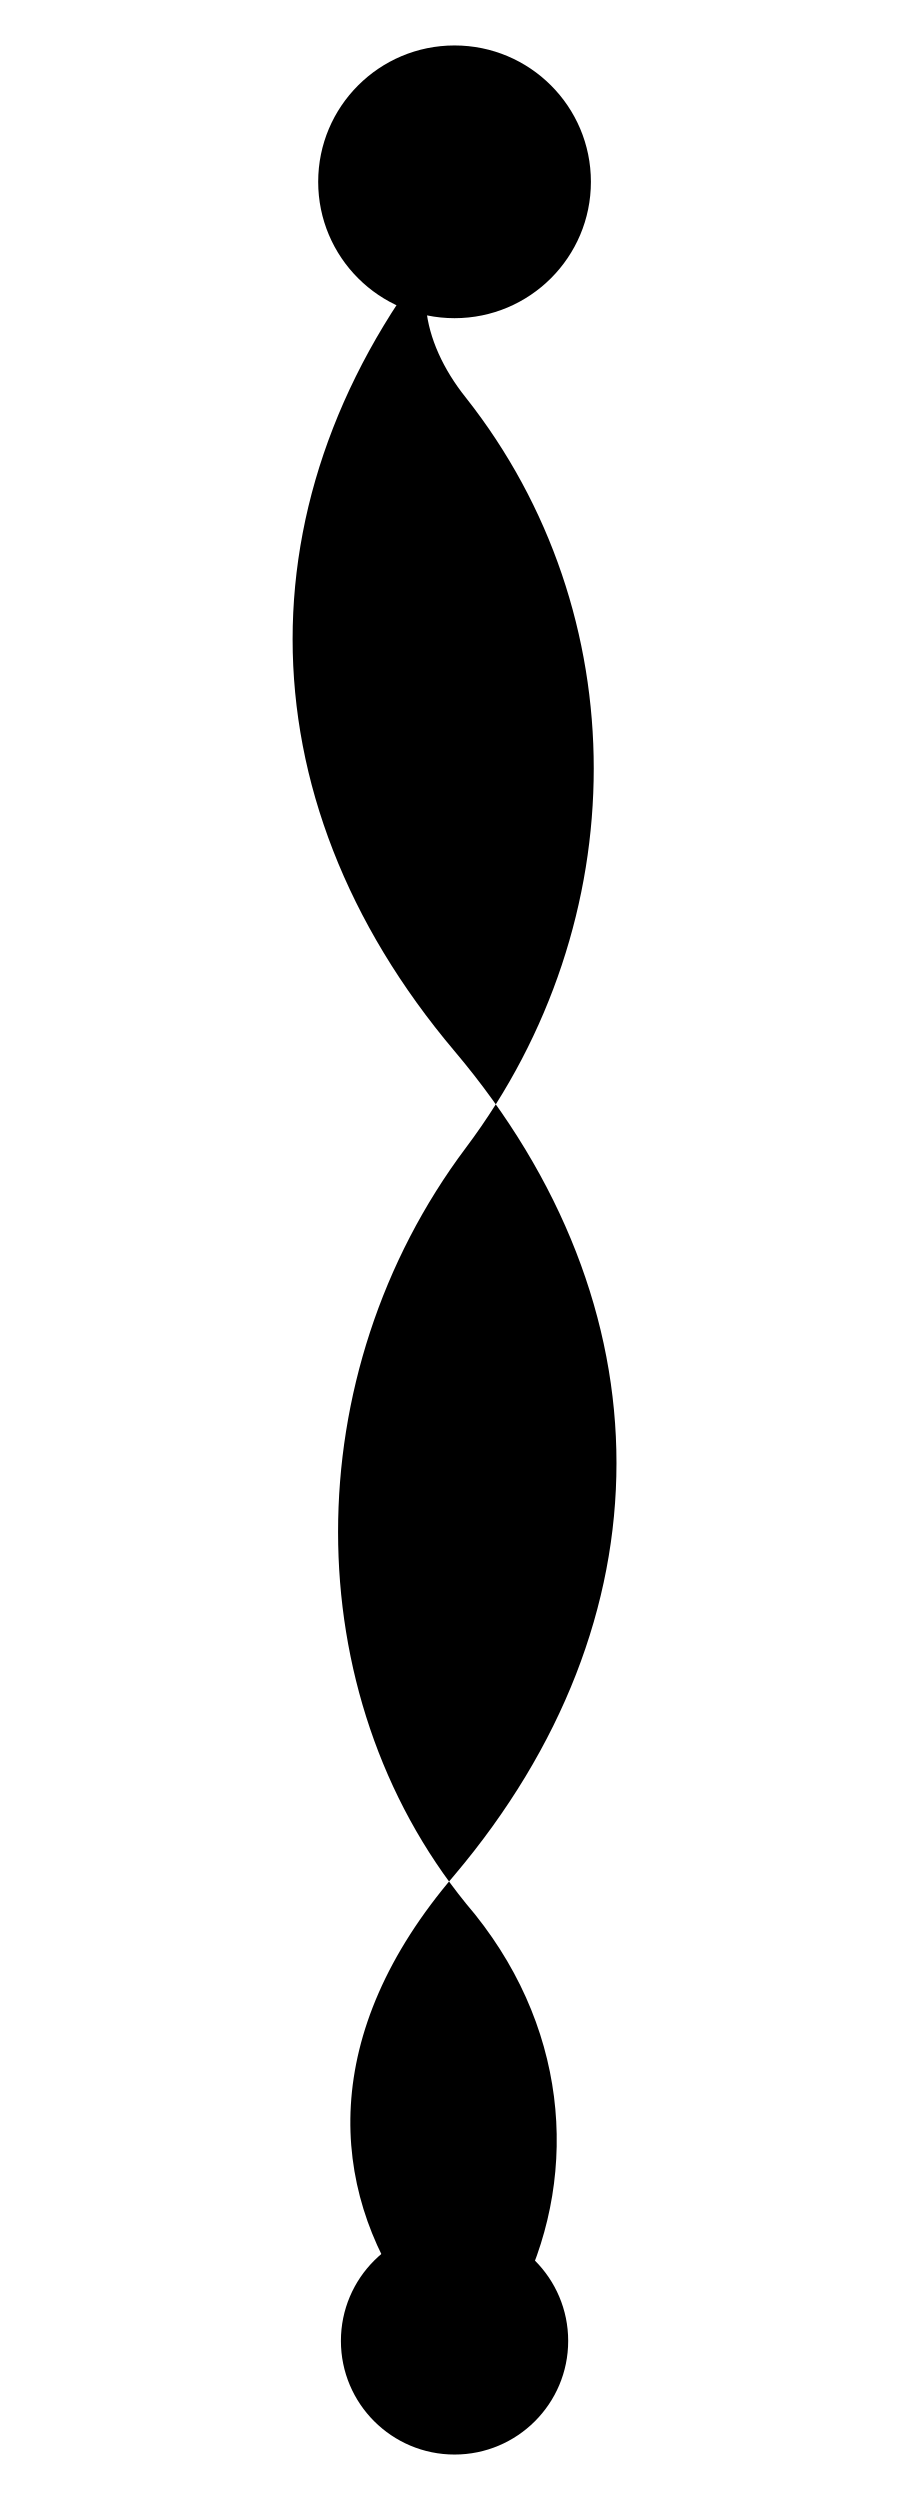
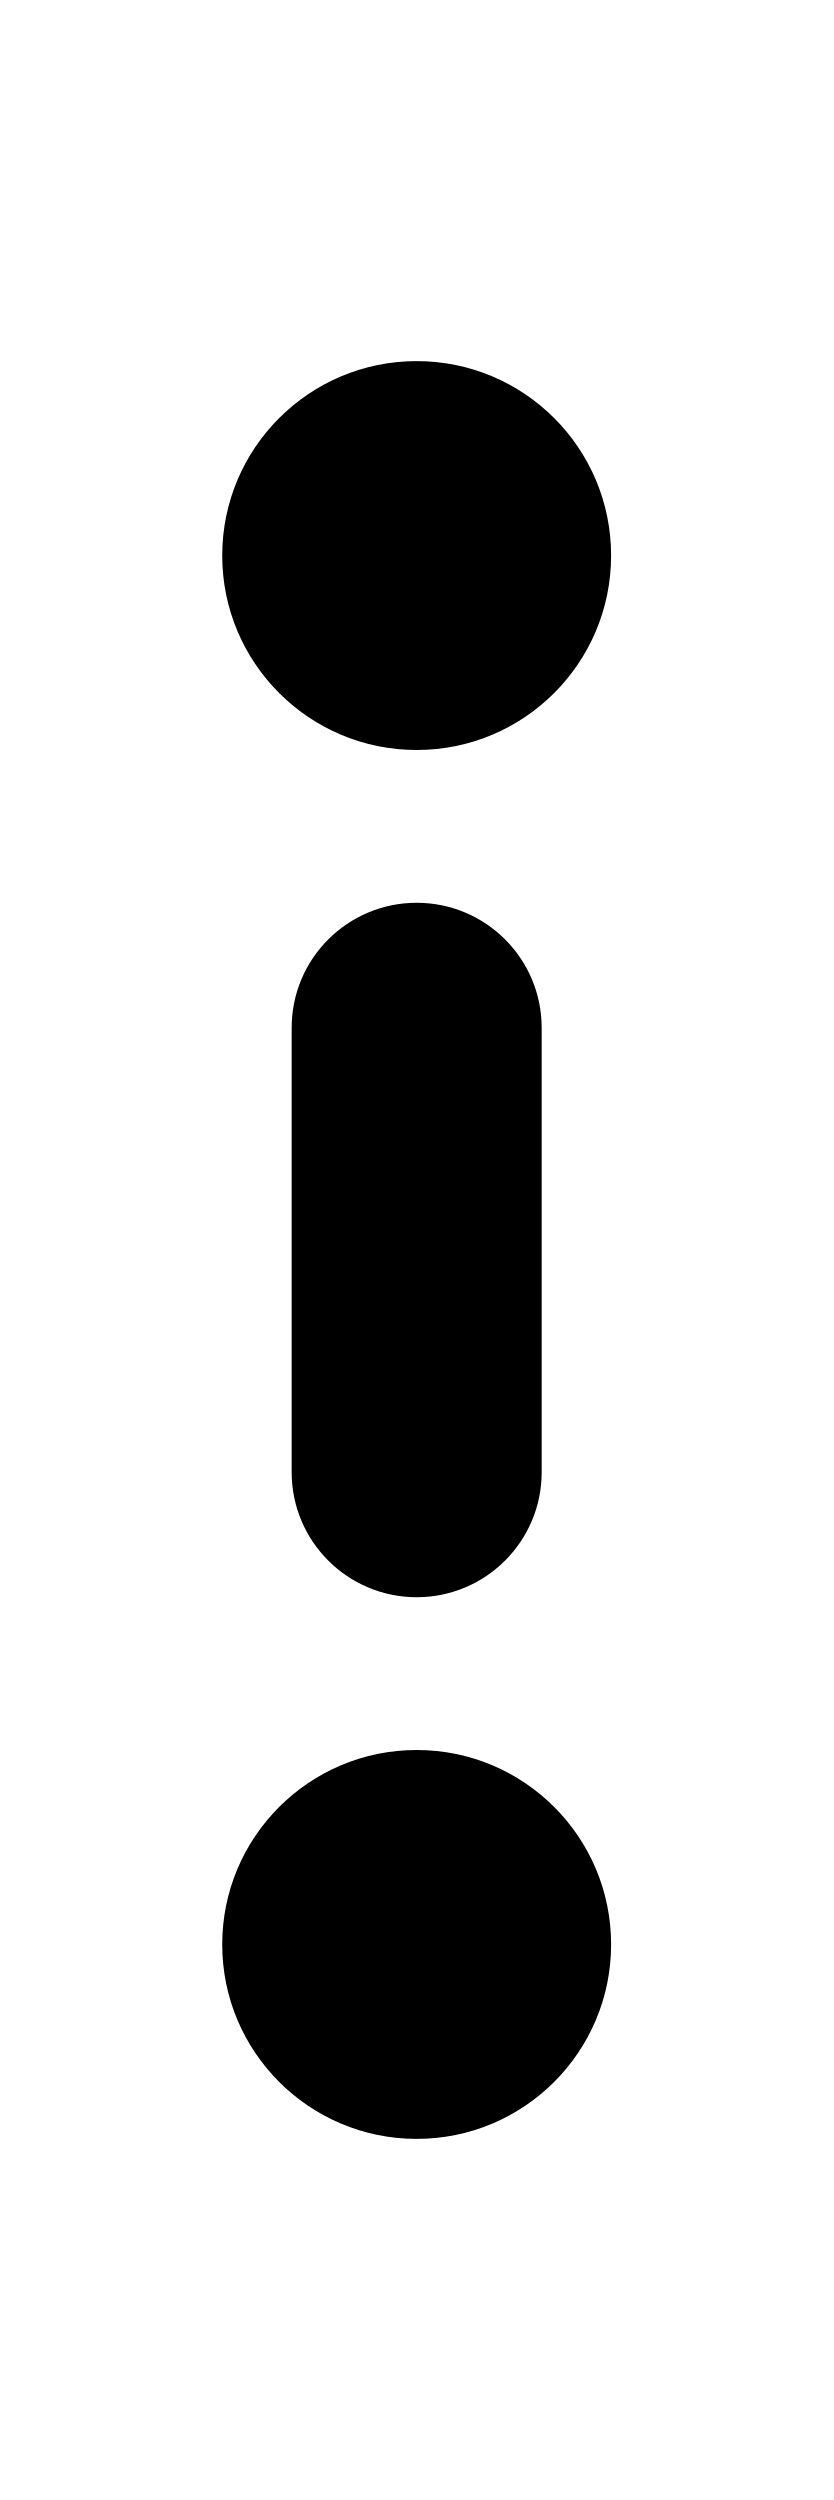
- <svg xmlns="http://www.w3.org/2000/svg" viewBox="0 0 16 44" fill="black">
-   <path d="M8 4            C4.2 8.5 4.2 14 8 18.5            C11.8 23 11.8 28.5 8 33            C5.6 35.8 5.8 38.5 7.2 40.5            C7.8 41.3 8.8 41.2 9.2 40.3            C10.2 38.2 10 35.6 8.2 33.5            C5.2 29.8 5.2 24.2 8.2 20.2            C11.2 16.2 11.2 10.8 8.2 7            C7.4 6 7.2 4.8 8 4Z" />
-   <circle cx="8" cy="3.2" r="2.4" />
-   <circle cx="8" cy="41.2" r="2" />
+ <svg xmlns="http://www.w3.org/2000/svg" viewBox="0 0 12 36" fill="black">
+   <circle cx="6" cy="8" r="2.8" />
+   <rect x="4.2" y="13" width="3.6" height="10" rx="1.8" />
+   <circle cx="6" cy="28" r="2.8" />
</svg>
